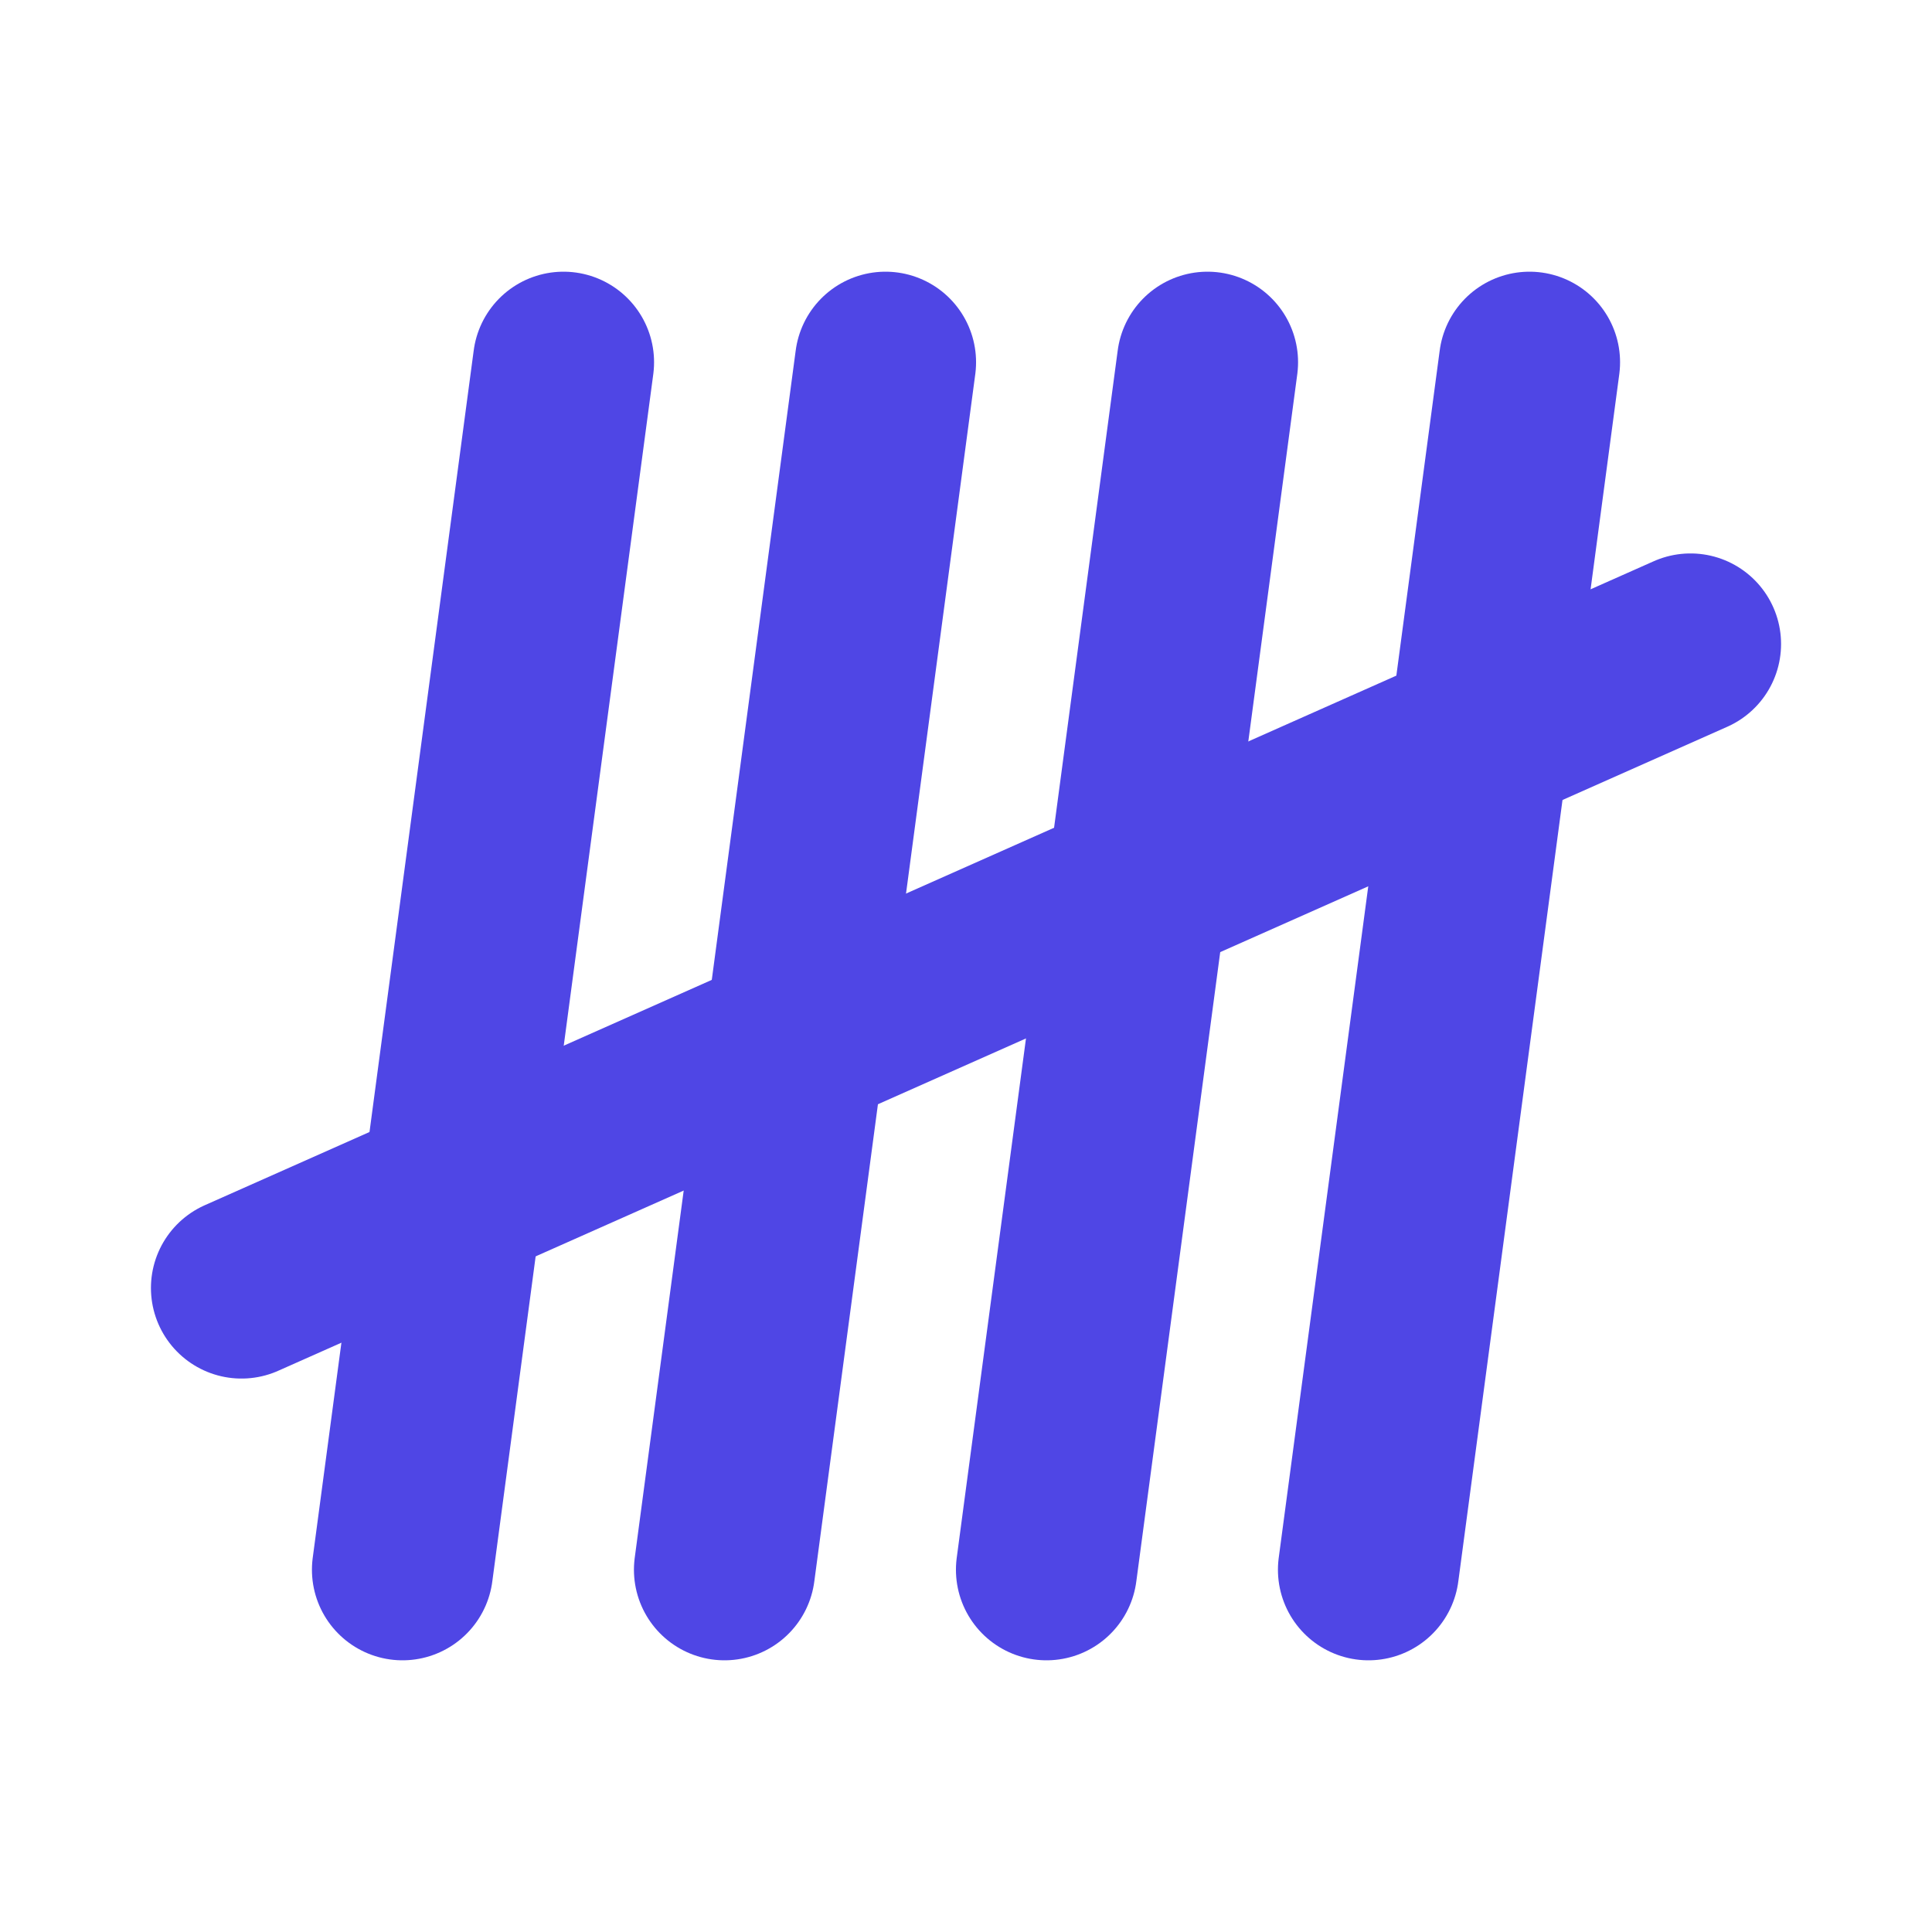
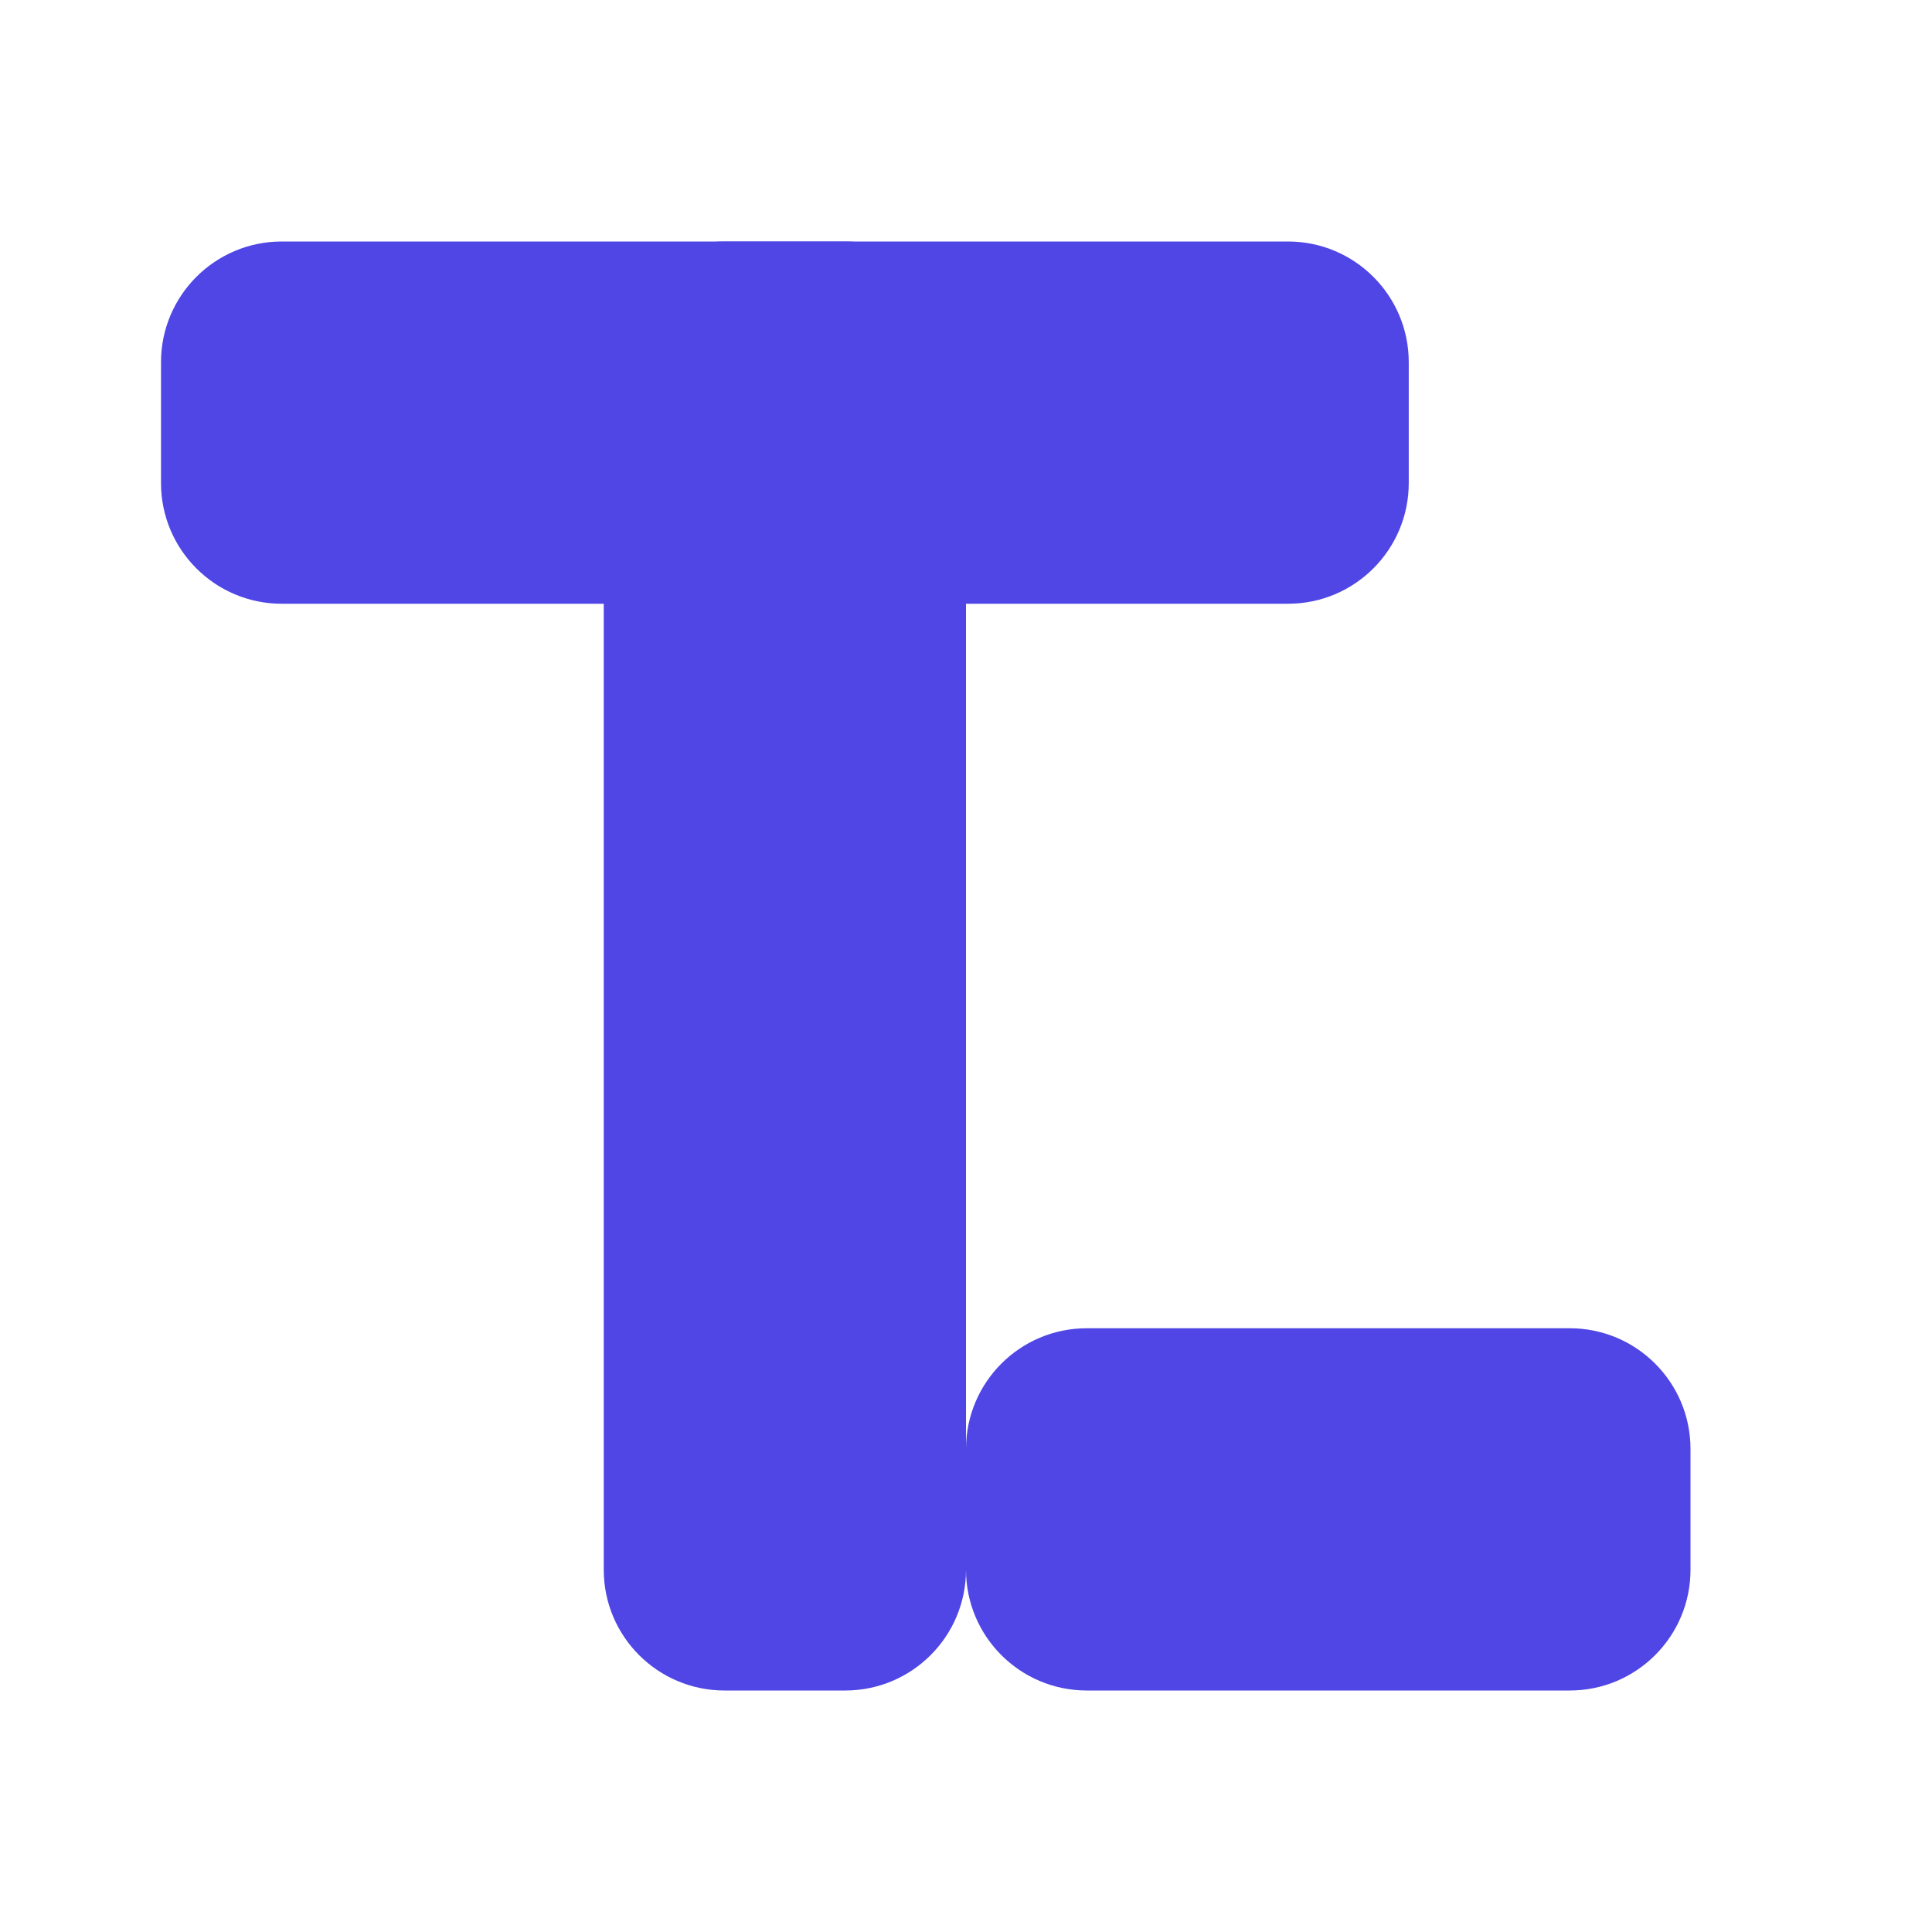
<svg xmlns="http://www.w3.org/2000/svg" viewBox="0 0 48 48" fill="none">
-   <g stroke="#4f46e5" stroke-width="4.5" stroke-linecap="round">
-     <line x1="10" y1="39" x2="14" y2="9" />
-     <line x1="18" y1="39" x2="22" y2="9" />
-     <line x1="26" y1="39" x2="30" y2="9" />
-     <line x1="34" y1="39" x2="38" y2="9" />
-     <line x1="6" y1="32" x2="42" y2="16" />
+   <g fill="#4f46e5">
+     <rect x="15" y="6" width="9" height="36" rx="3" />
+     <rect x="4" y="6" width="31" height="9" rx="3" />
+     <rect x="24" y="33" width="18" height="9" rx="3" />
  </g>
</svg>
